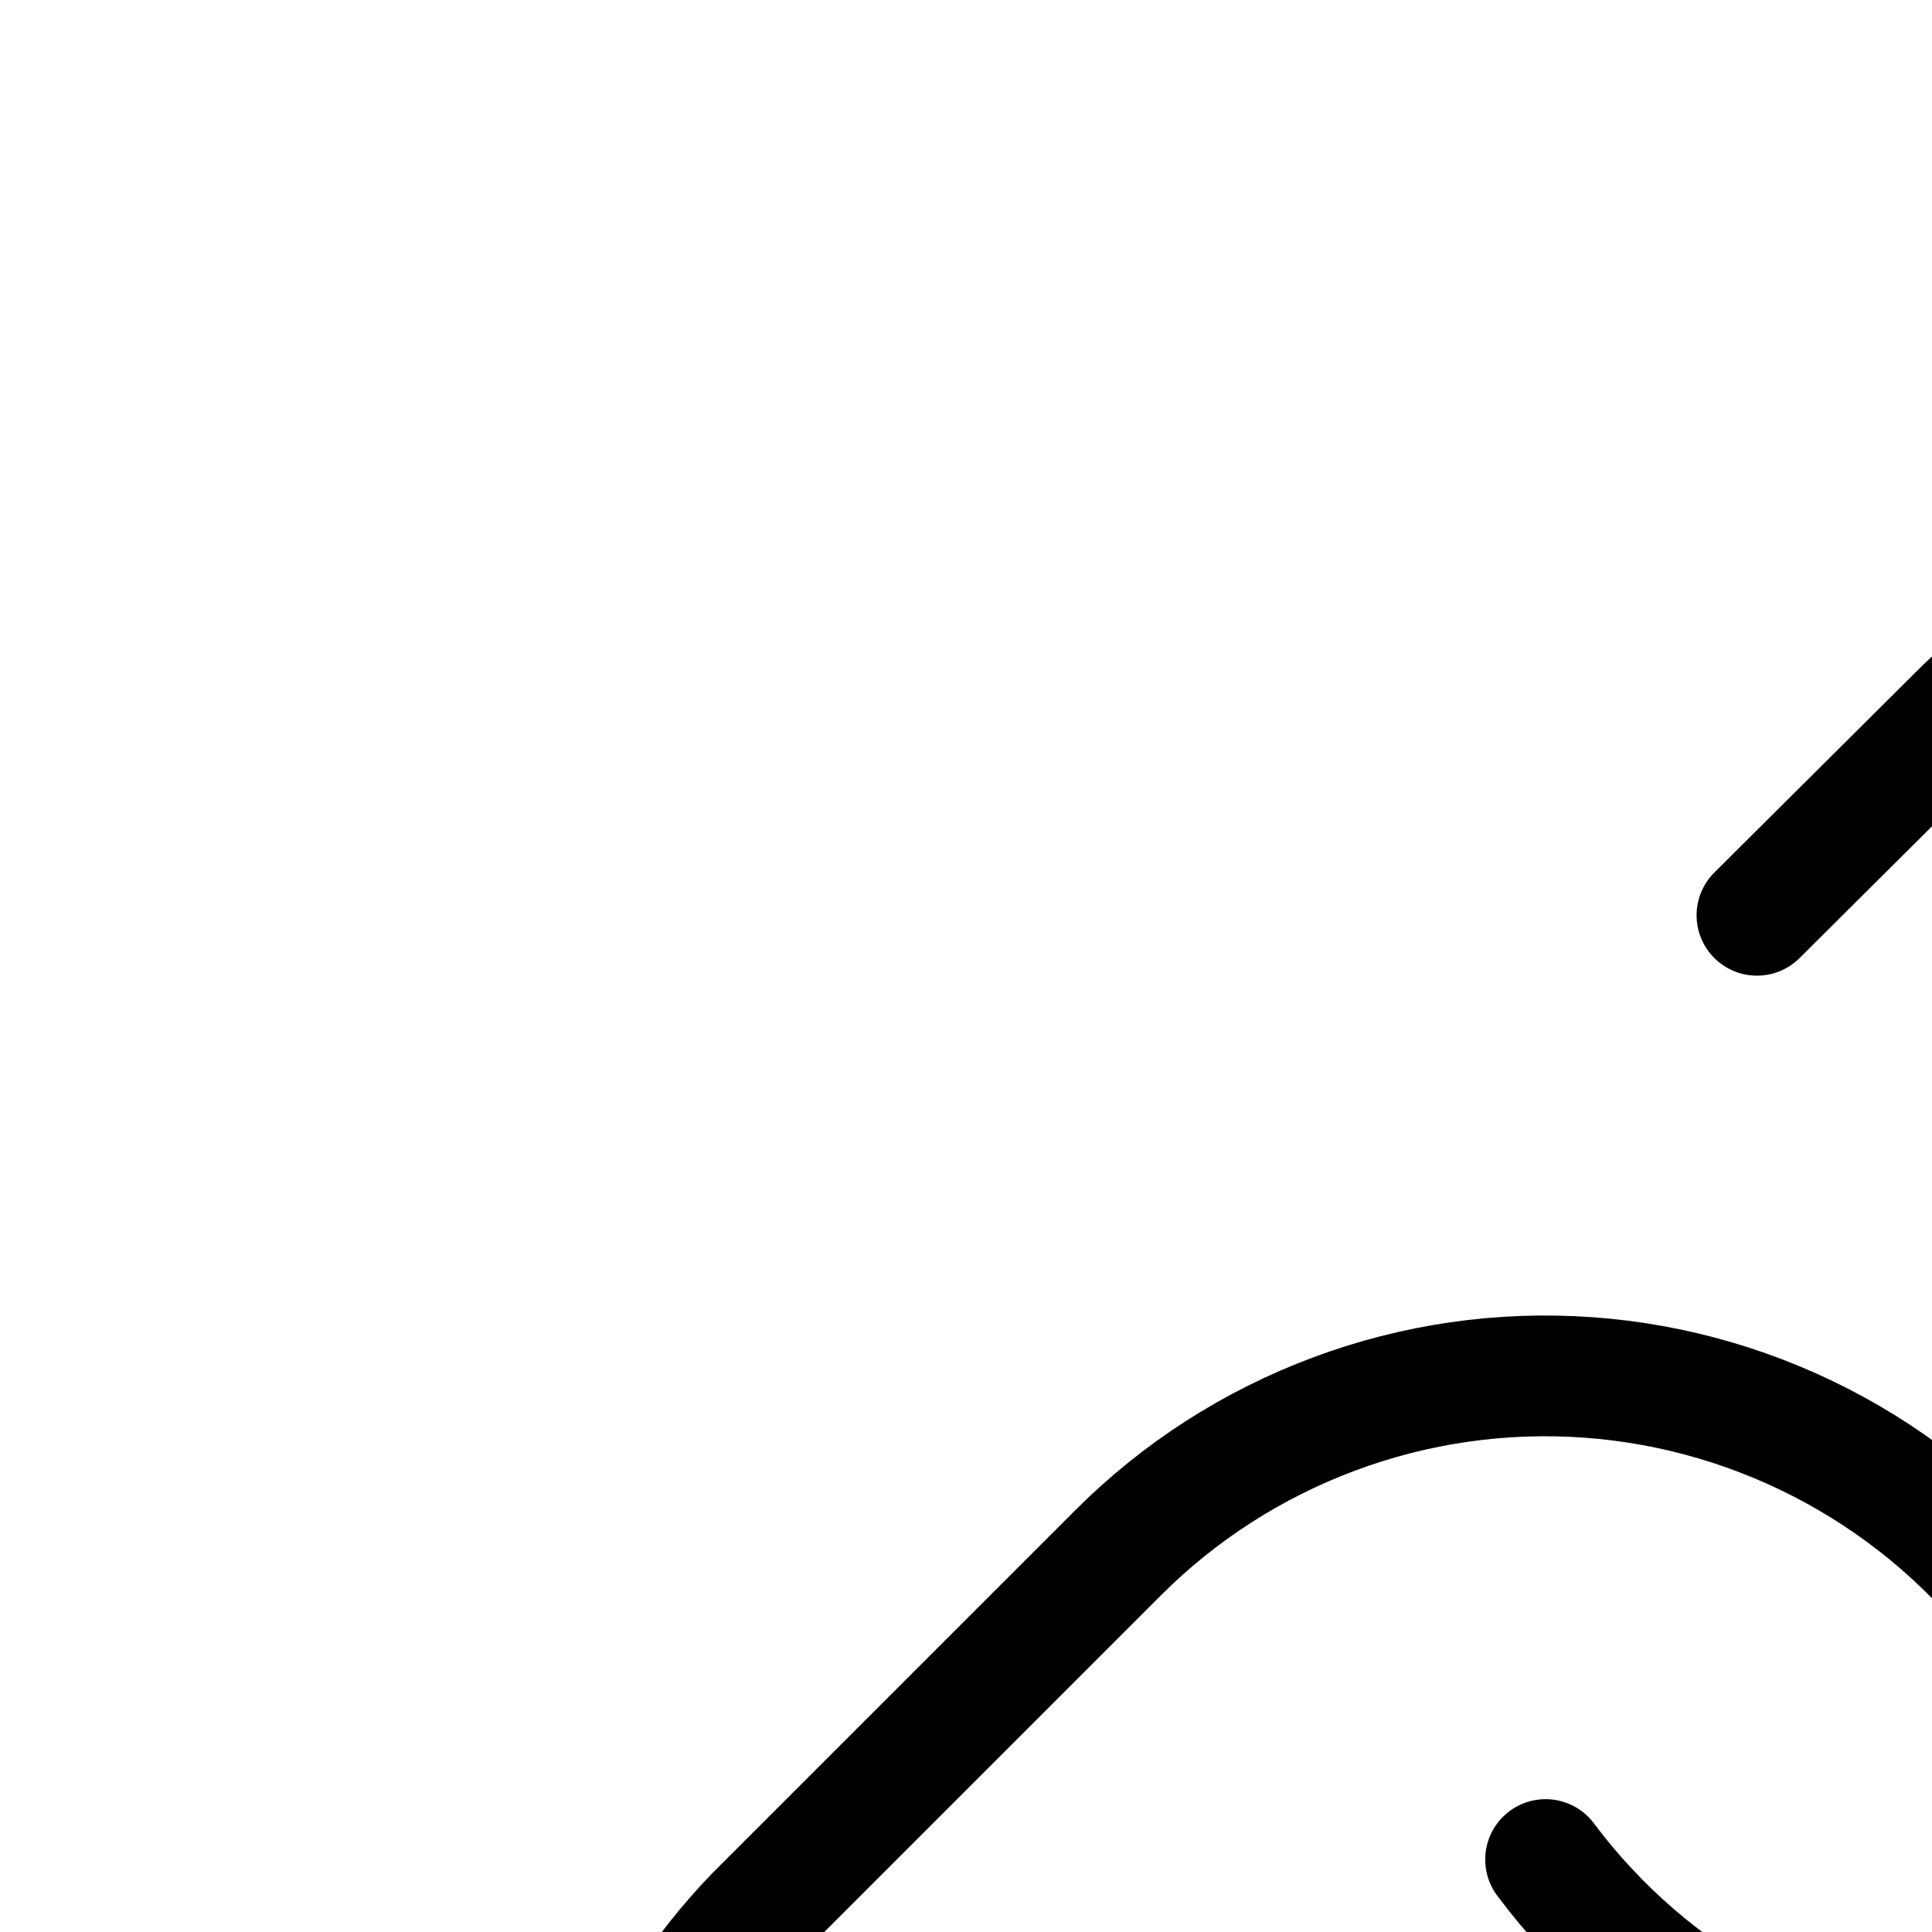
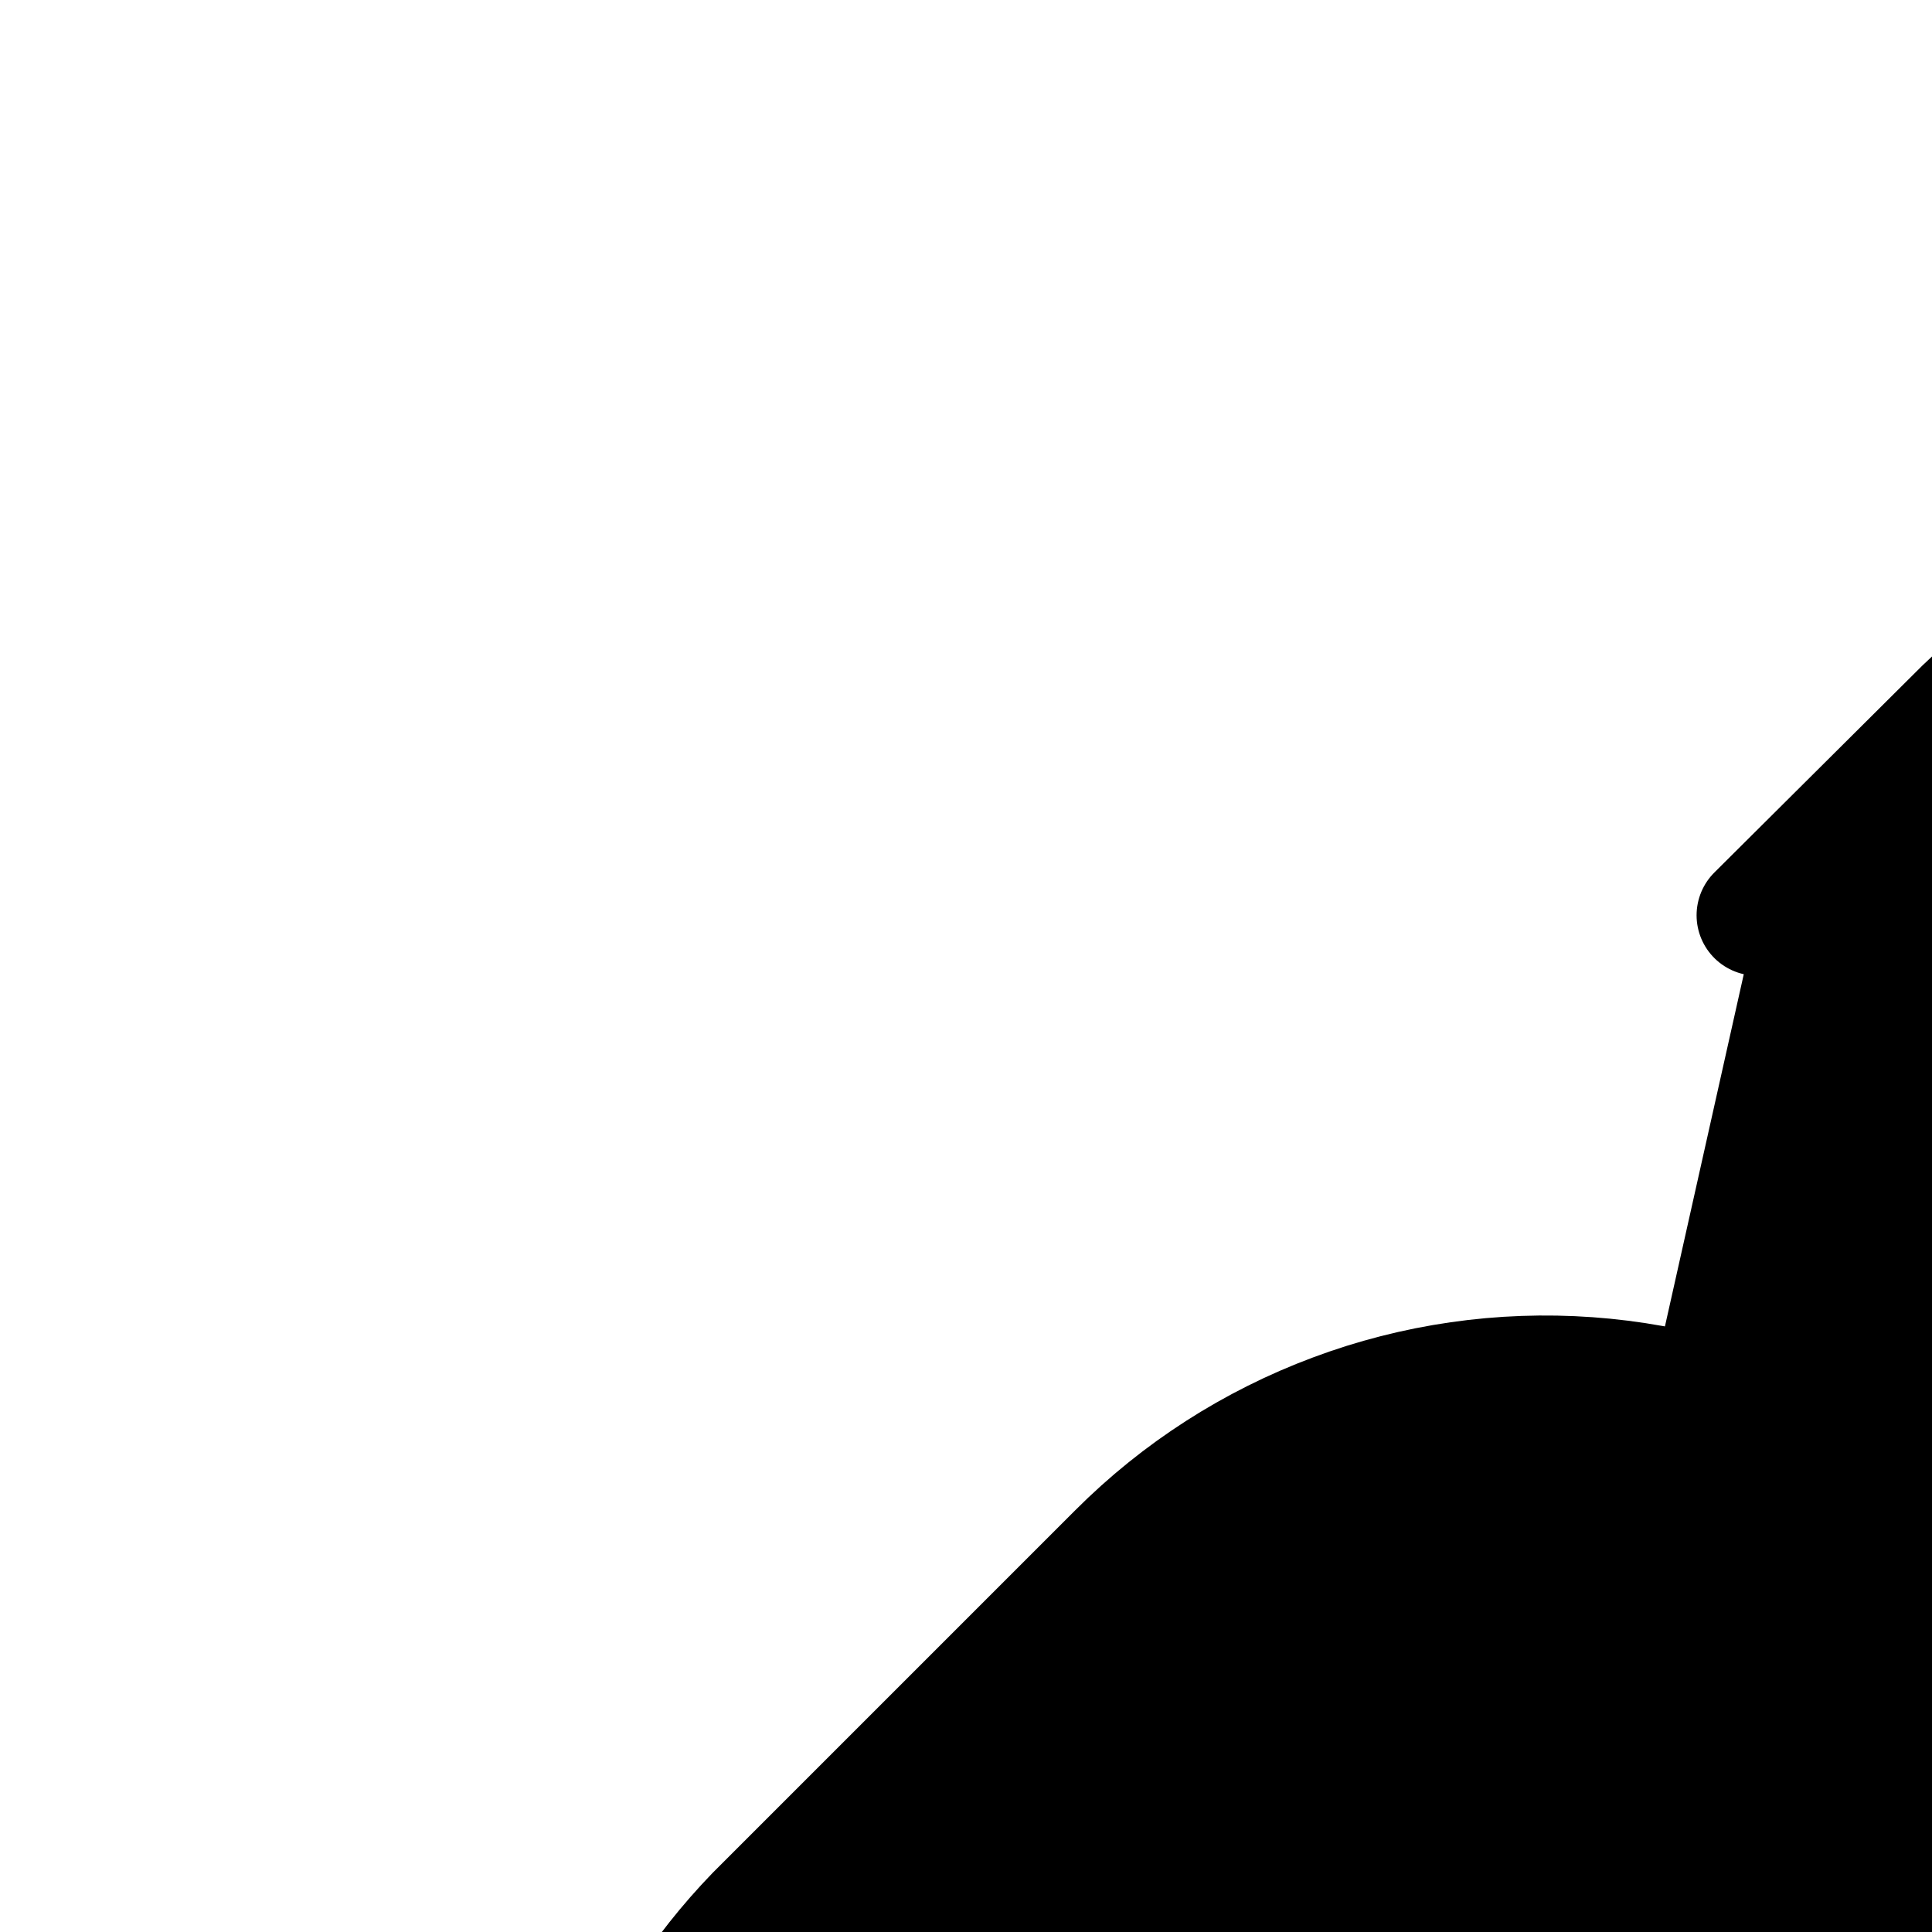
- <svg xmlns="http://www.w3.org/2000/svg" width="20" height="20" viewBox="0 0 20 20" fill="none">
+ <svg xmlns="http://www.w3.org/2000/svg" width="20" height="20" viewBox="0 0 20 20">
  <g>
    <path d="M16 19.25C16.537 19.968 17.222 20.561 18.008 20.991C18.795 21.421 19.664 21.676 20.558 21.74C21.452 21.804 22.349 21.675 23.189 21.362C24.029 21.049 24.791 20.559 25.425 19.925L29.175 16.175C30.314 14.996 30.944 13.417 30.929 11.779C30.915 10.14 30.258 8.572 29.099 7.414C27.94 6.255 26.372 5.597 24.734 5.583C23.095 5.569 21.516 6.199 20.337 7.337L18.188 9.475" stroke-width="1.25" stroke-linecap="round" stroke-linejoin="round" stroke="currentColor" />
    <path d="M20.999 16.75C20.462 16.032 19.777 15.438 18.991 15.009C18.204 14.579 17.334 14.323 16.441 14.259C15.546 14.195 14.649 14.324 13.81 14.638C12.97 14.951 12.207 15.441 11.574 16.075L7.824 19.825C6.685 21.004 6.055 22.582 6.07 24.221C6.084 25.86 6.741 27.427 7.9 28.586C9.059 29.745 10.626 30.402 12.265 30.416C13.904 30.431 15.482 29.801 16.661 28.662L18.799 26.525" stroke-width="1.25" stroke-linecap="round" stroke-linejoin="round" stroke="currentColor" />
  </g>
</svg>
